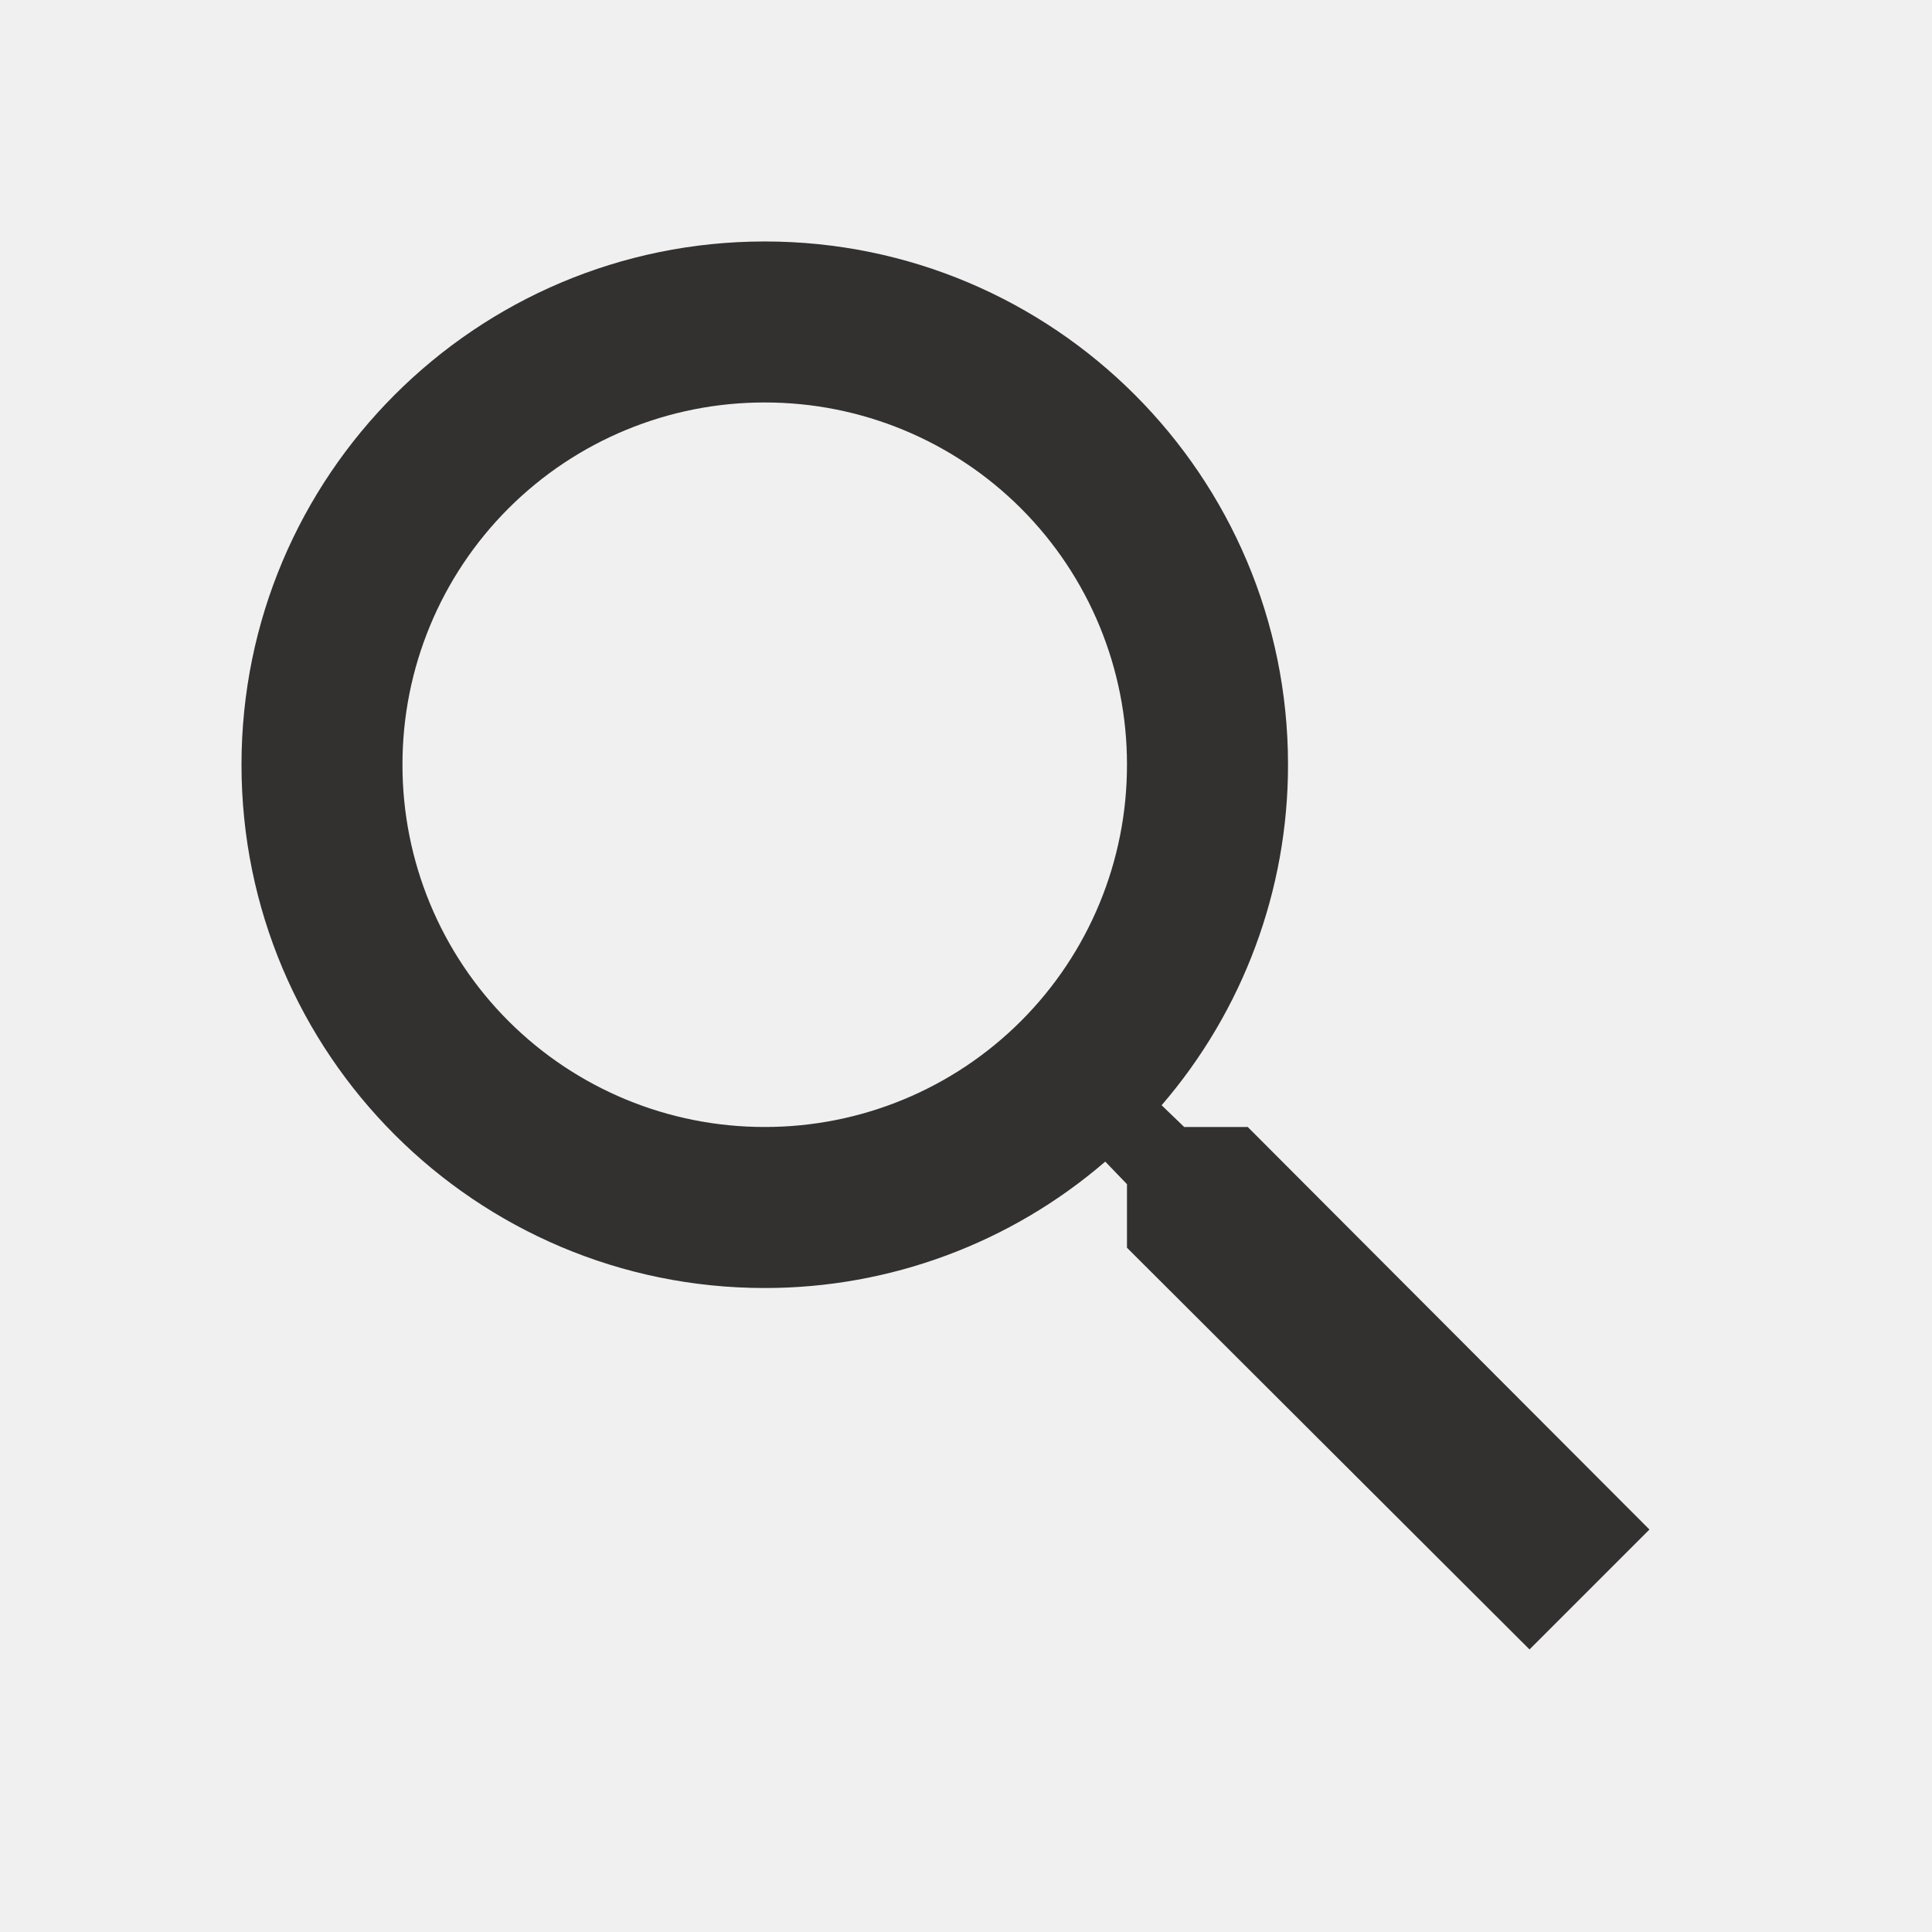
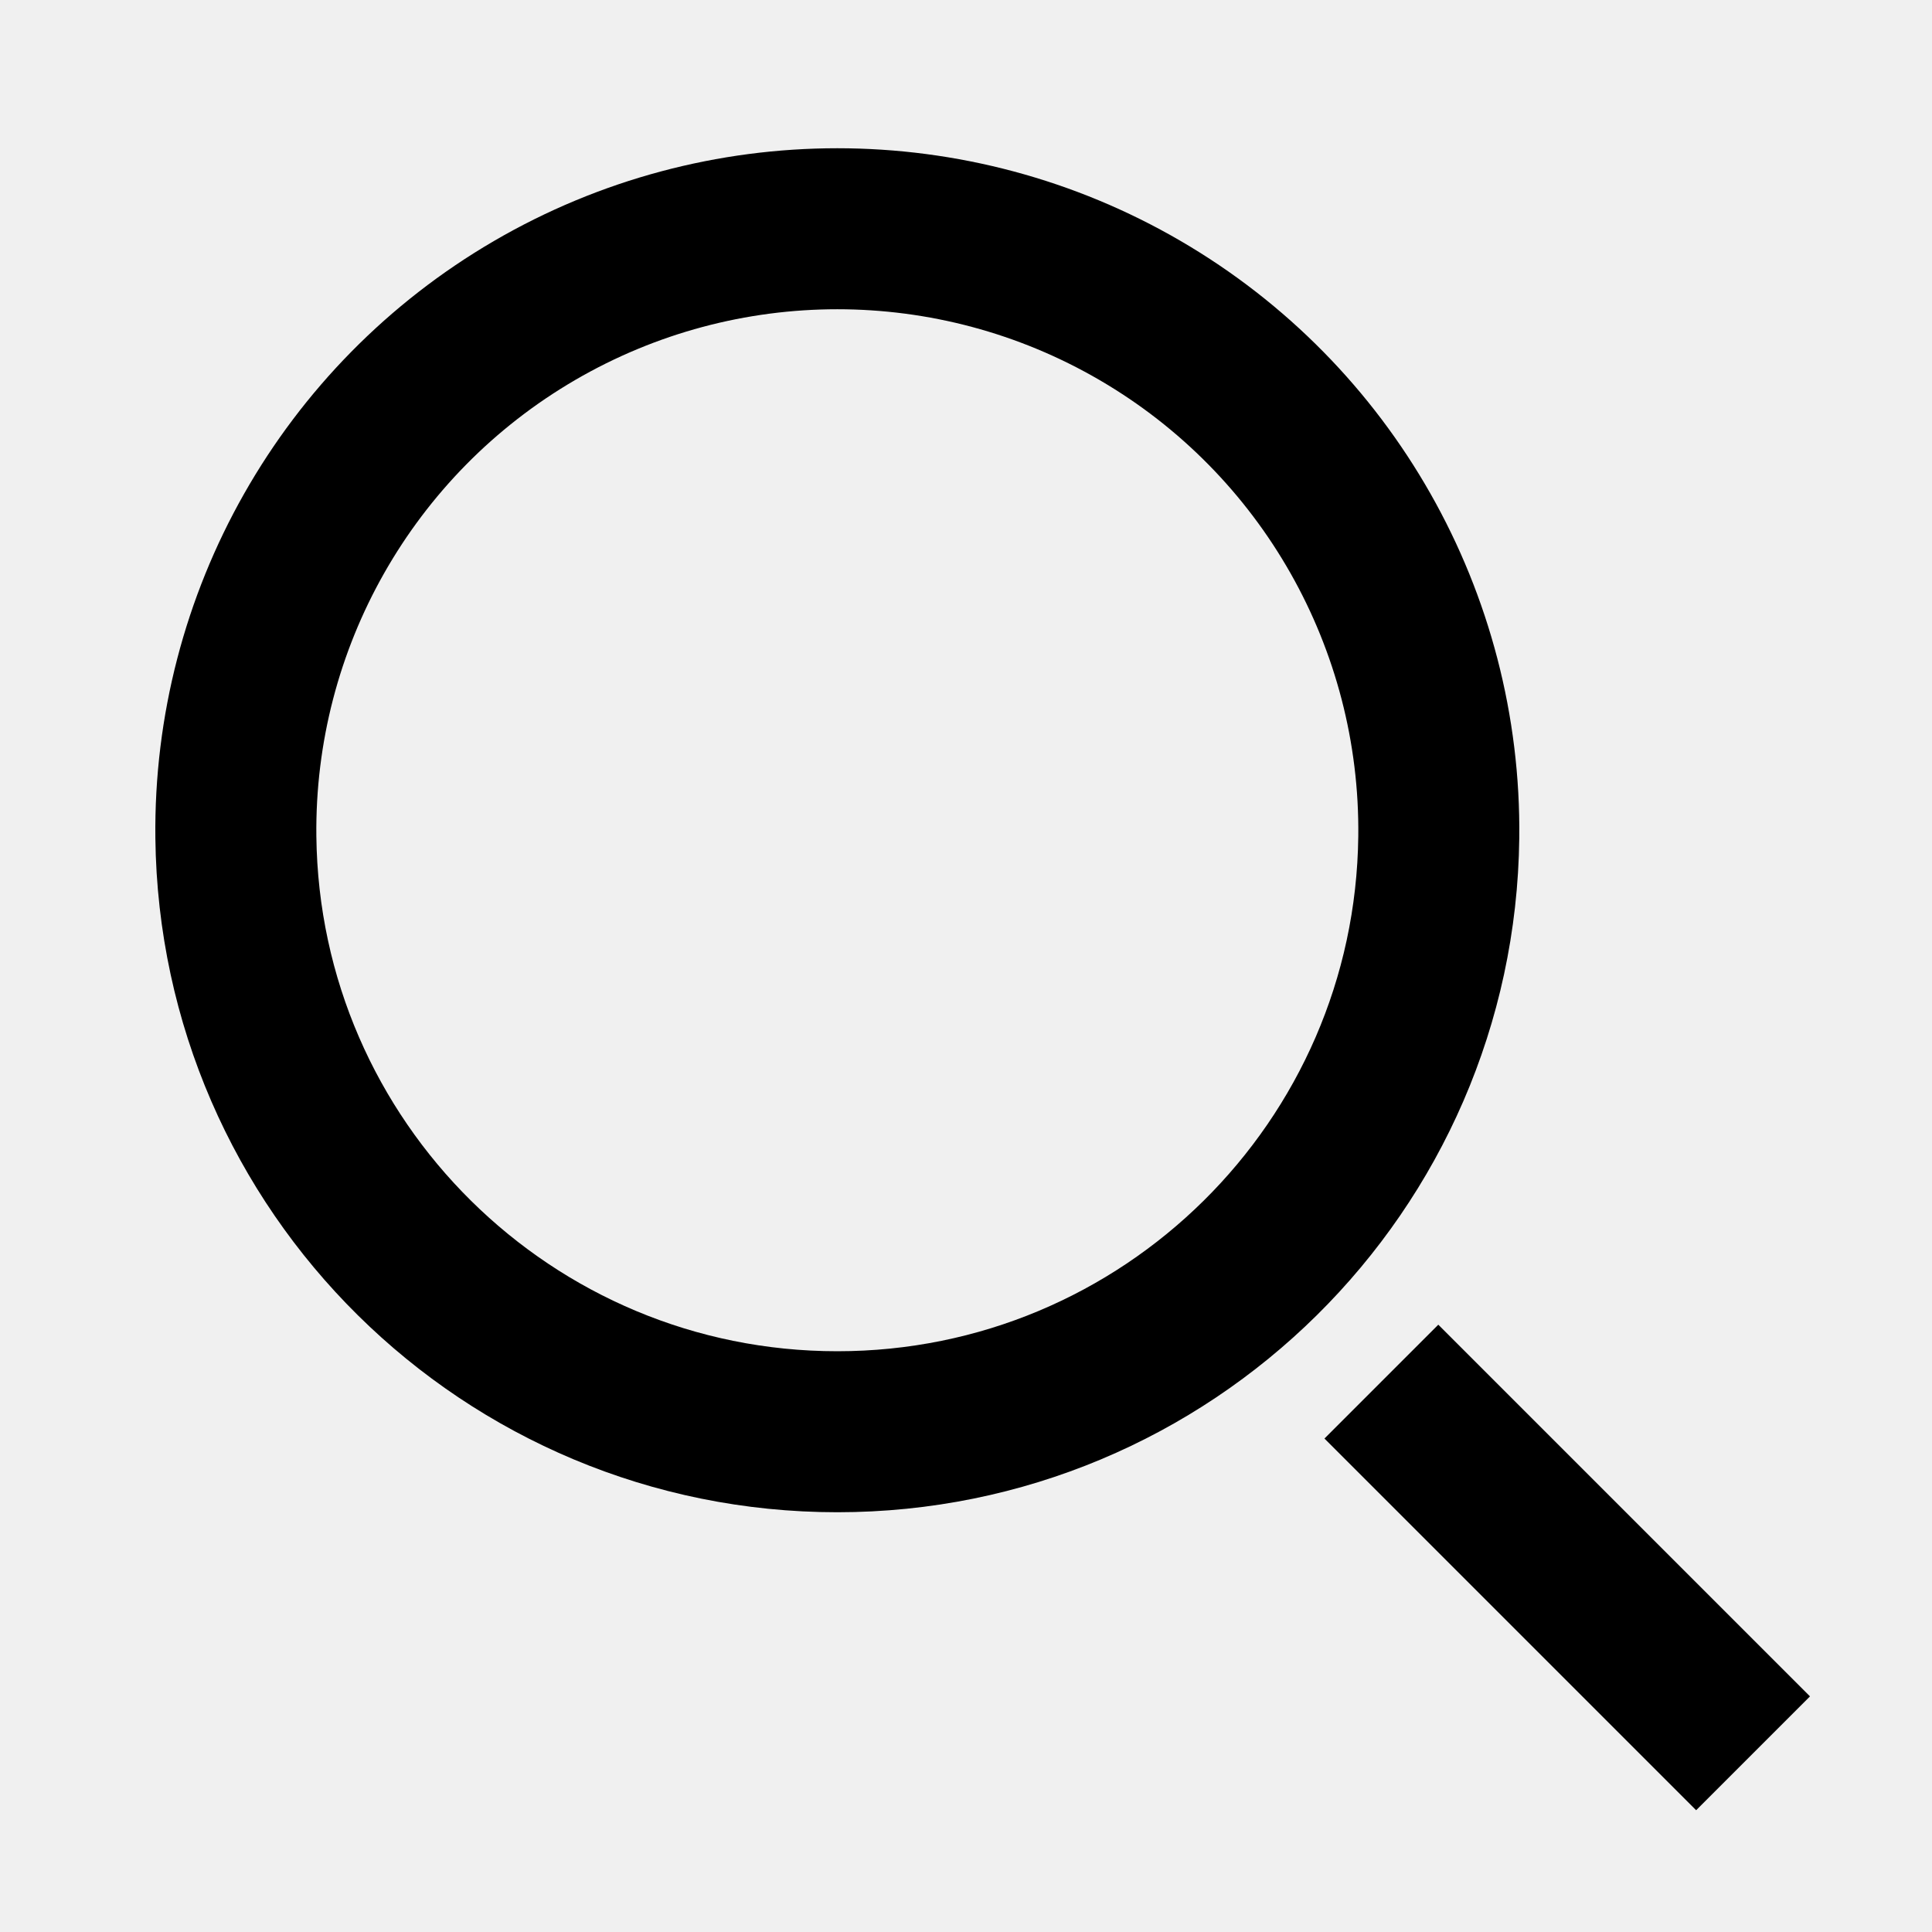
- <svg xmlns="http://www.w3.org/2000/svg" width="28" height="28" fill="none">
-   <g clip-path="url(#a)">
-     <path fill="#333030" d="M18.083 16.333h-.921l-.327-.315a7.55 7.55 0 0 0 1.832-4.935 7.583 7.583 0 1 0-15.167 0 7.583 7.583 0 0 0 7.583 7.584 7.55 7.55 0 0 0 4.935-1.832l.315.327v.921l5.834 5.822 1.738-1.738-5.822-5.834Zm-7 0a5.243 5.243 0 0 1-5.25-5.25 5.243 5.243 0 0 1 5.25-5.25 5.243 5.243 0 0 1 5.25 5.25 5.243 5.243 0 0 1-5.25 5.25Z" />
-   </g>
-   <defs>
-     <clipPath id="a">
-       <path fill="#fff" d="M0 0h28v28H0z" />
-     </clipPath>
-   </defs>
+ <svg xmlns="http://www.w3.org/2000/svg" width="24" height="24" fill="none">
+   <path stroke="#000" stroke-linecap="round" stroke-linejoin="round" stroke-width="2" d="M2.93 10.4a7.472 7.472 0 1 1 14.943 0 7.472 7.472 0 0 1-14.943 0Z" clip-rule="evenodd" />
+   <path stroke="#000" stroke-linecap="square" stroke-linejoin="round" stroke-width="2" d="m17.867 17.87 3.203 3.203" />
</svg>
